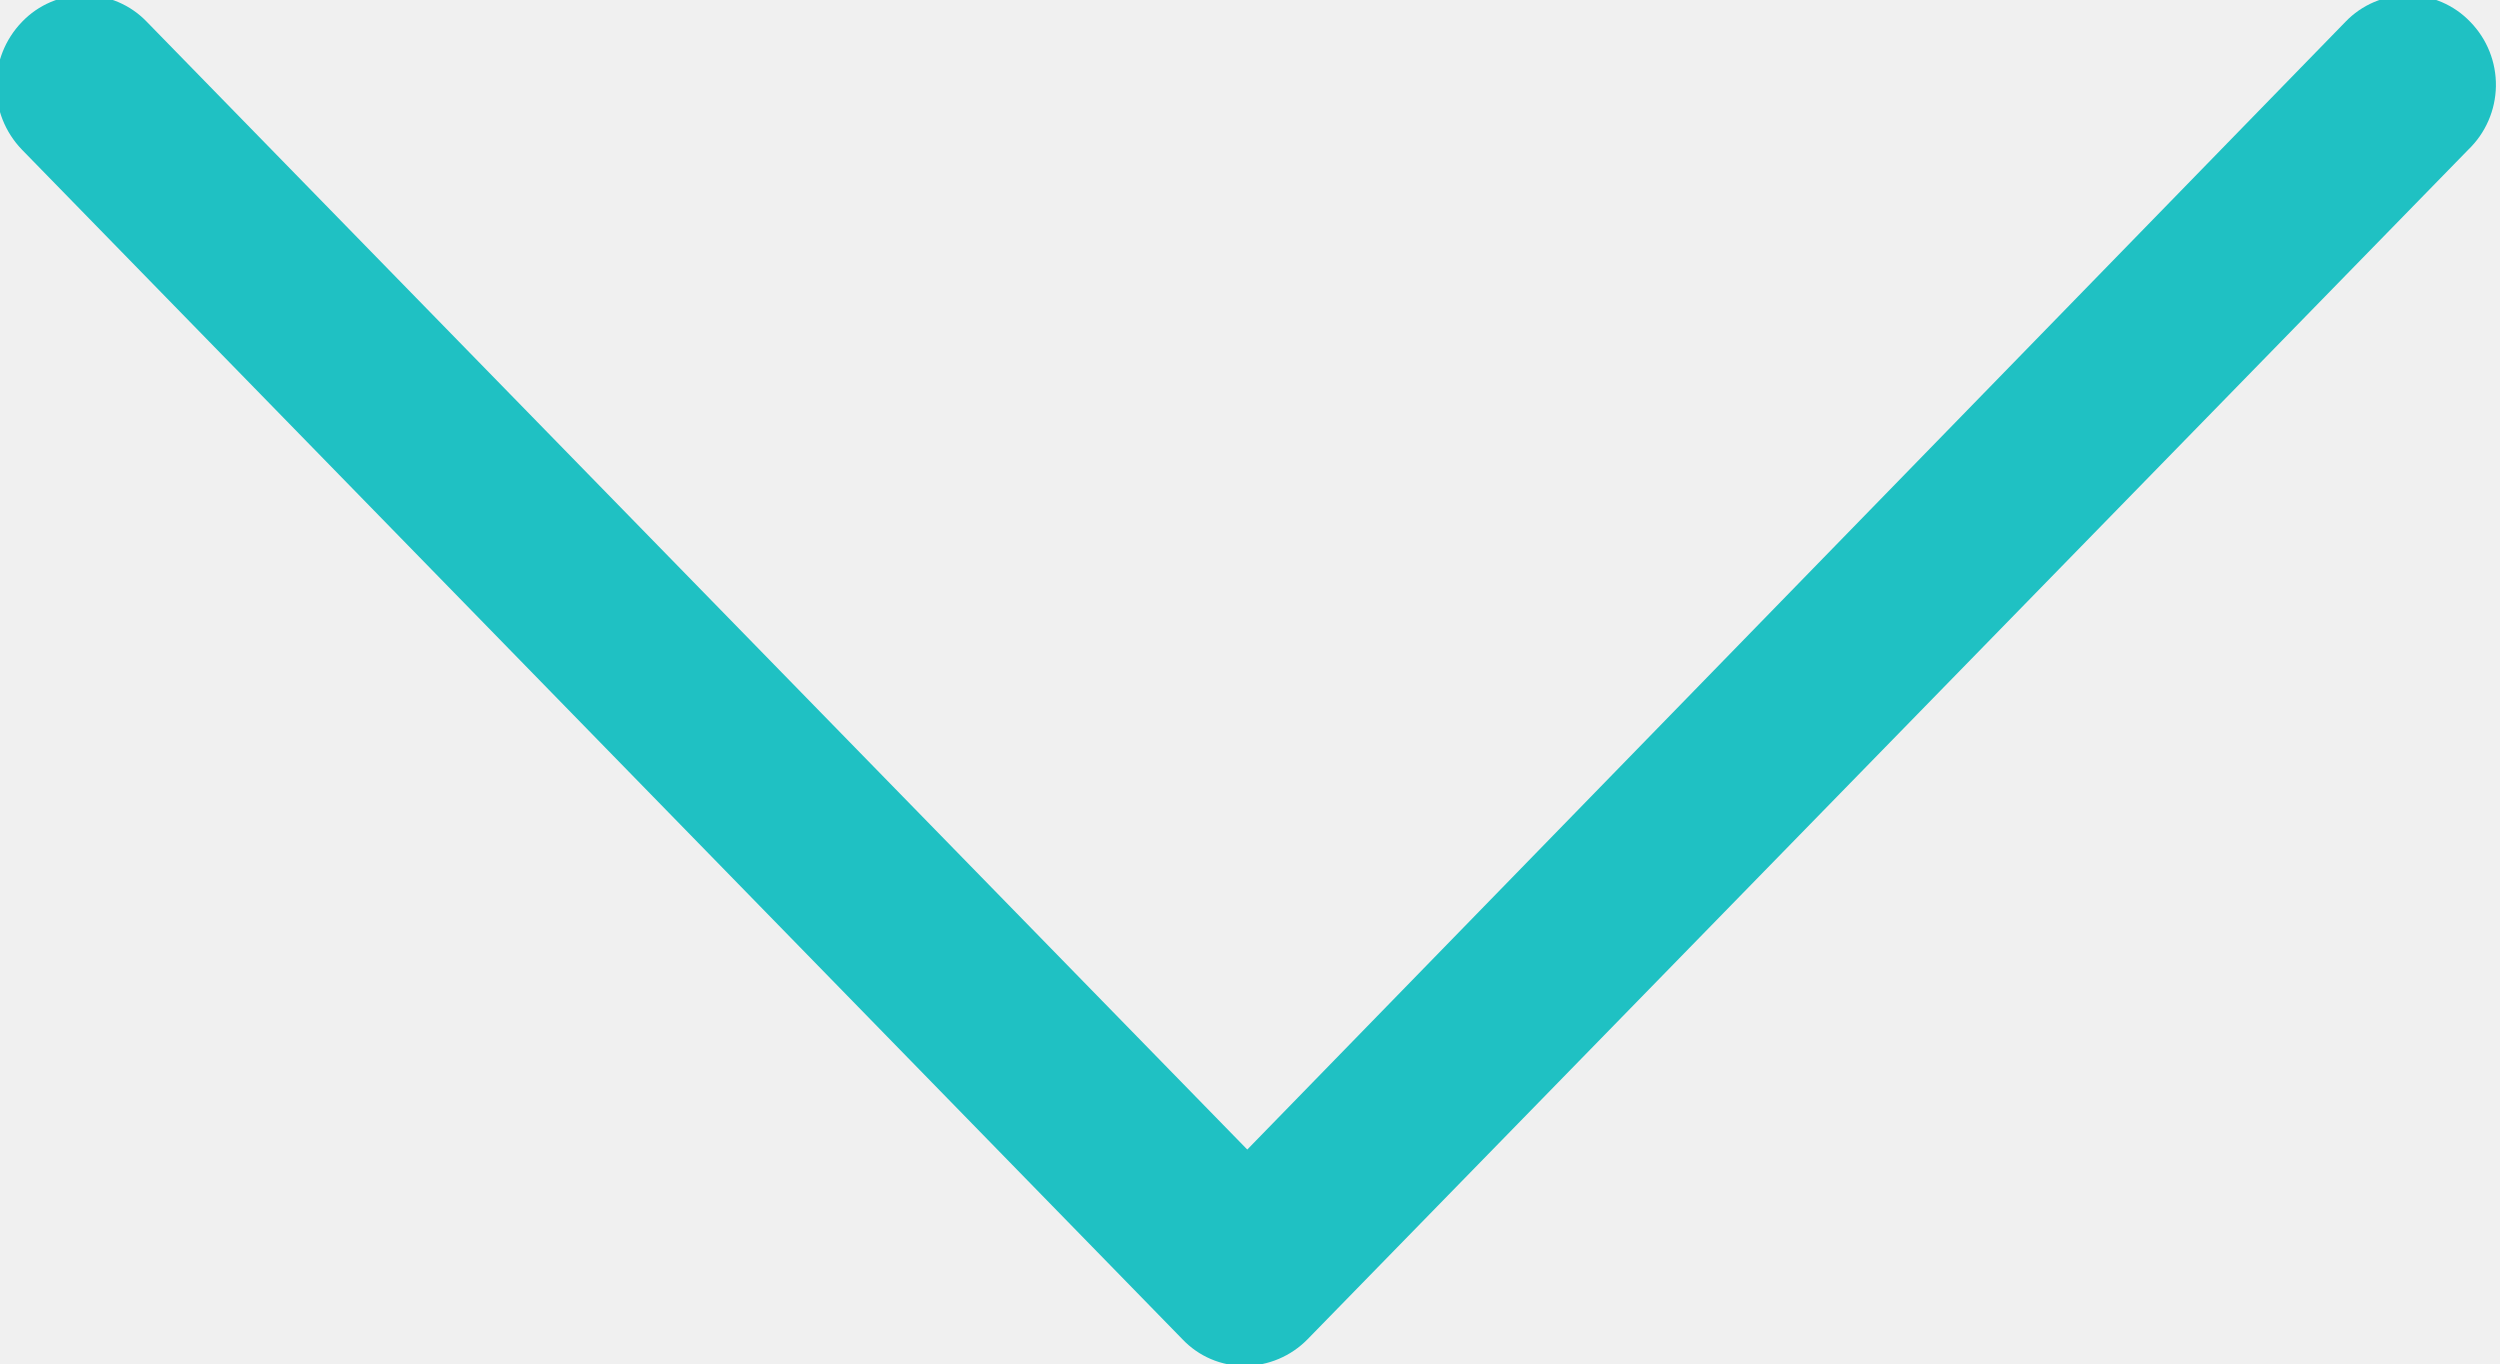
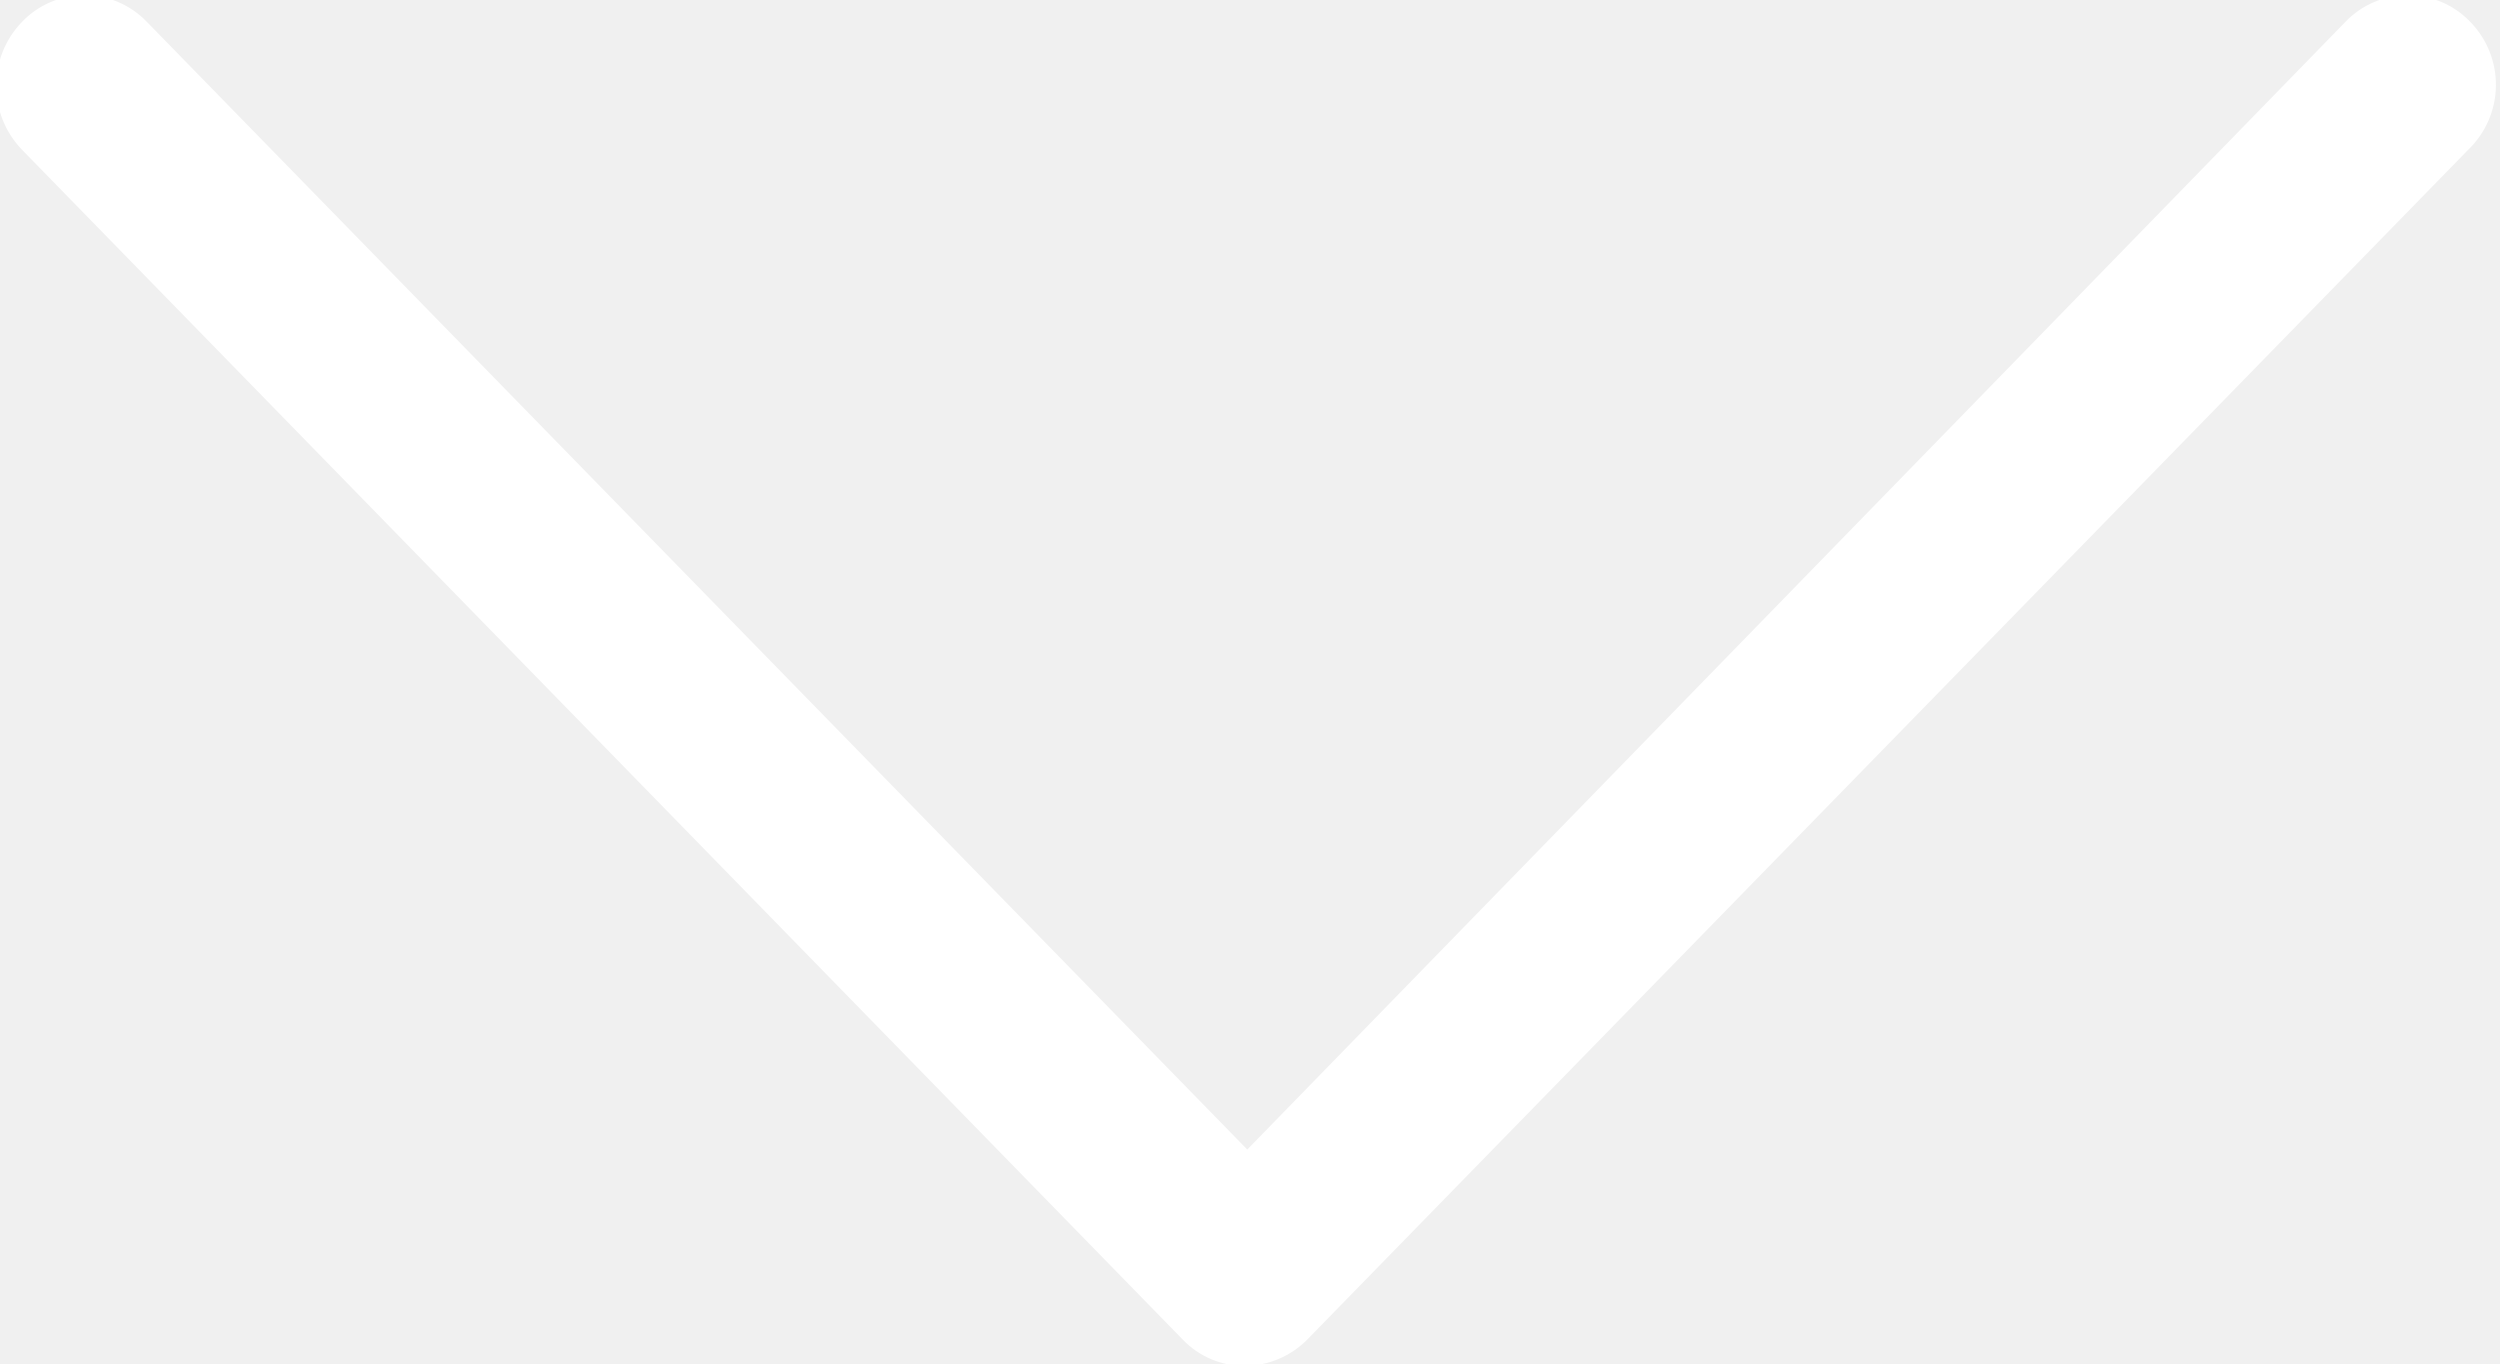
<svg xmlns="http://www.w3.org/2000/svg" width="11" height="6">
-   <path fill="#1FC1C3" fill-rule="evenodd" d="M10.869.096a.38.38 0 0 0-.549 0L5.488 5.058.646.096a.38.38 0 0 0-.549 0 .405.405 0 0 0 0 .563l5.106 5.234a.375.375 0 0 0 .275.117.39.39 0 0 0 .275-.117L10.86.659a.396.396 0 0 0 .009-.563z" />
+   <path fill="#ffffff" fill-rule="evenodd" d="M10.869.096a.38.38 0 0 0-.549 0L5.488 5.058.646.096a.38.38 0 0 0-.549 0 .405.405 0 0 0 0 .563l5.106 5.234a.375.375 0 0 0 .275.117.39.39 0 0 0 .275-.117L10.86.659a.396.396 0 0 0 .009-.563z" />
</svg>
